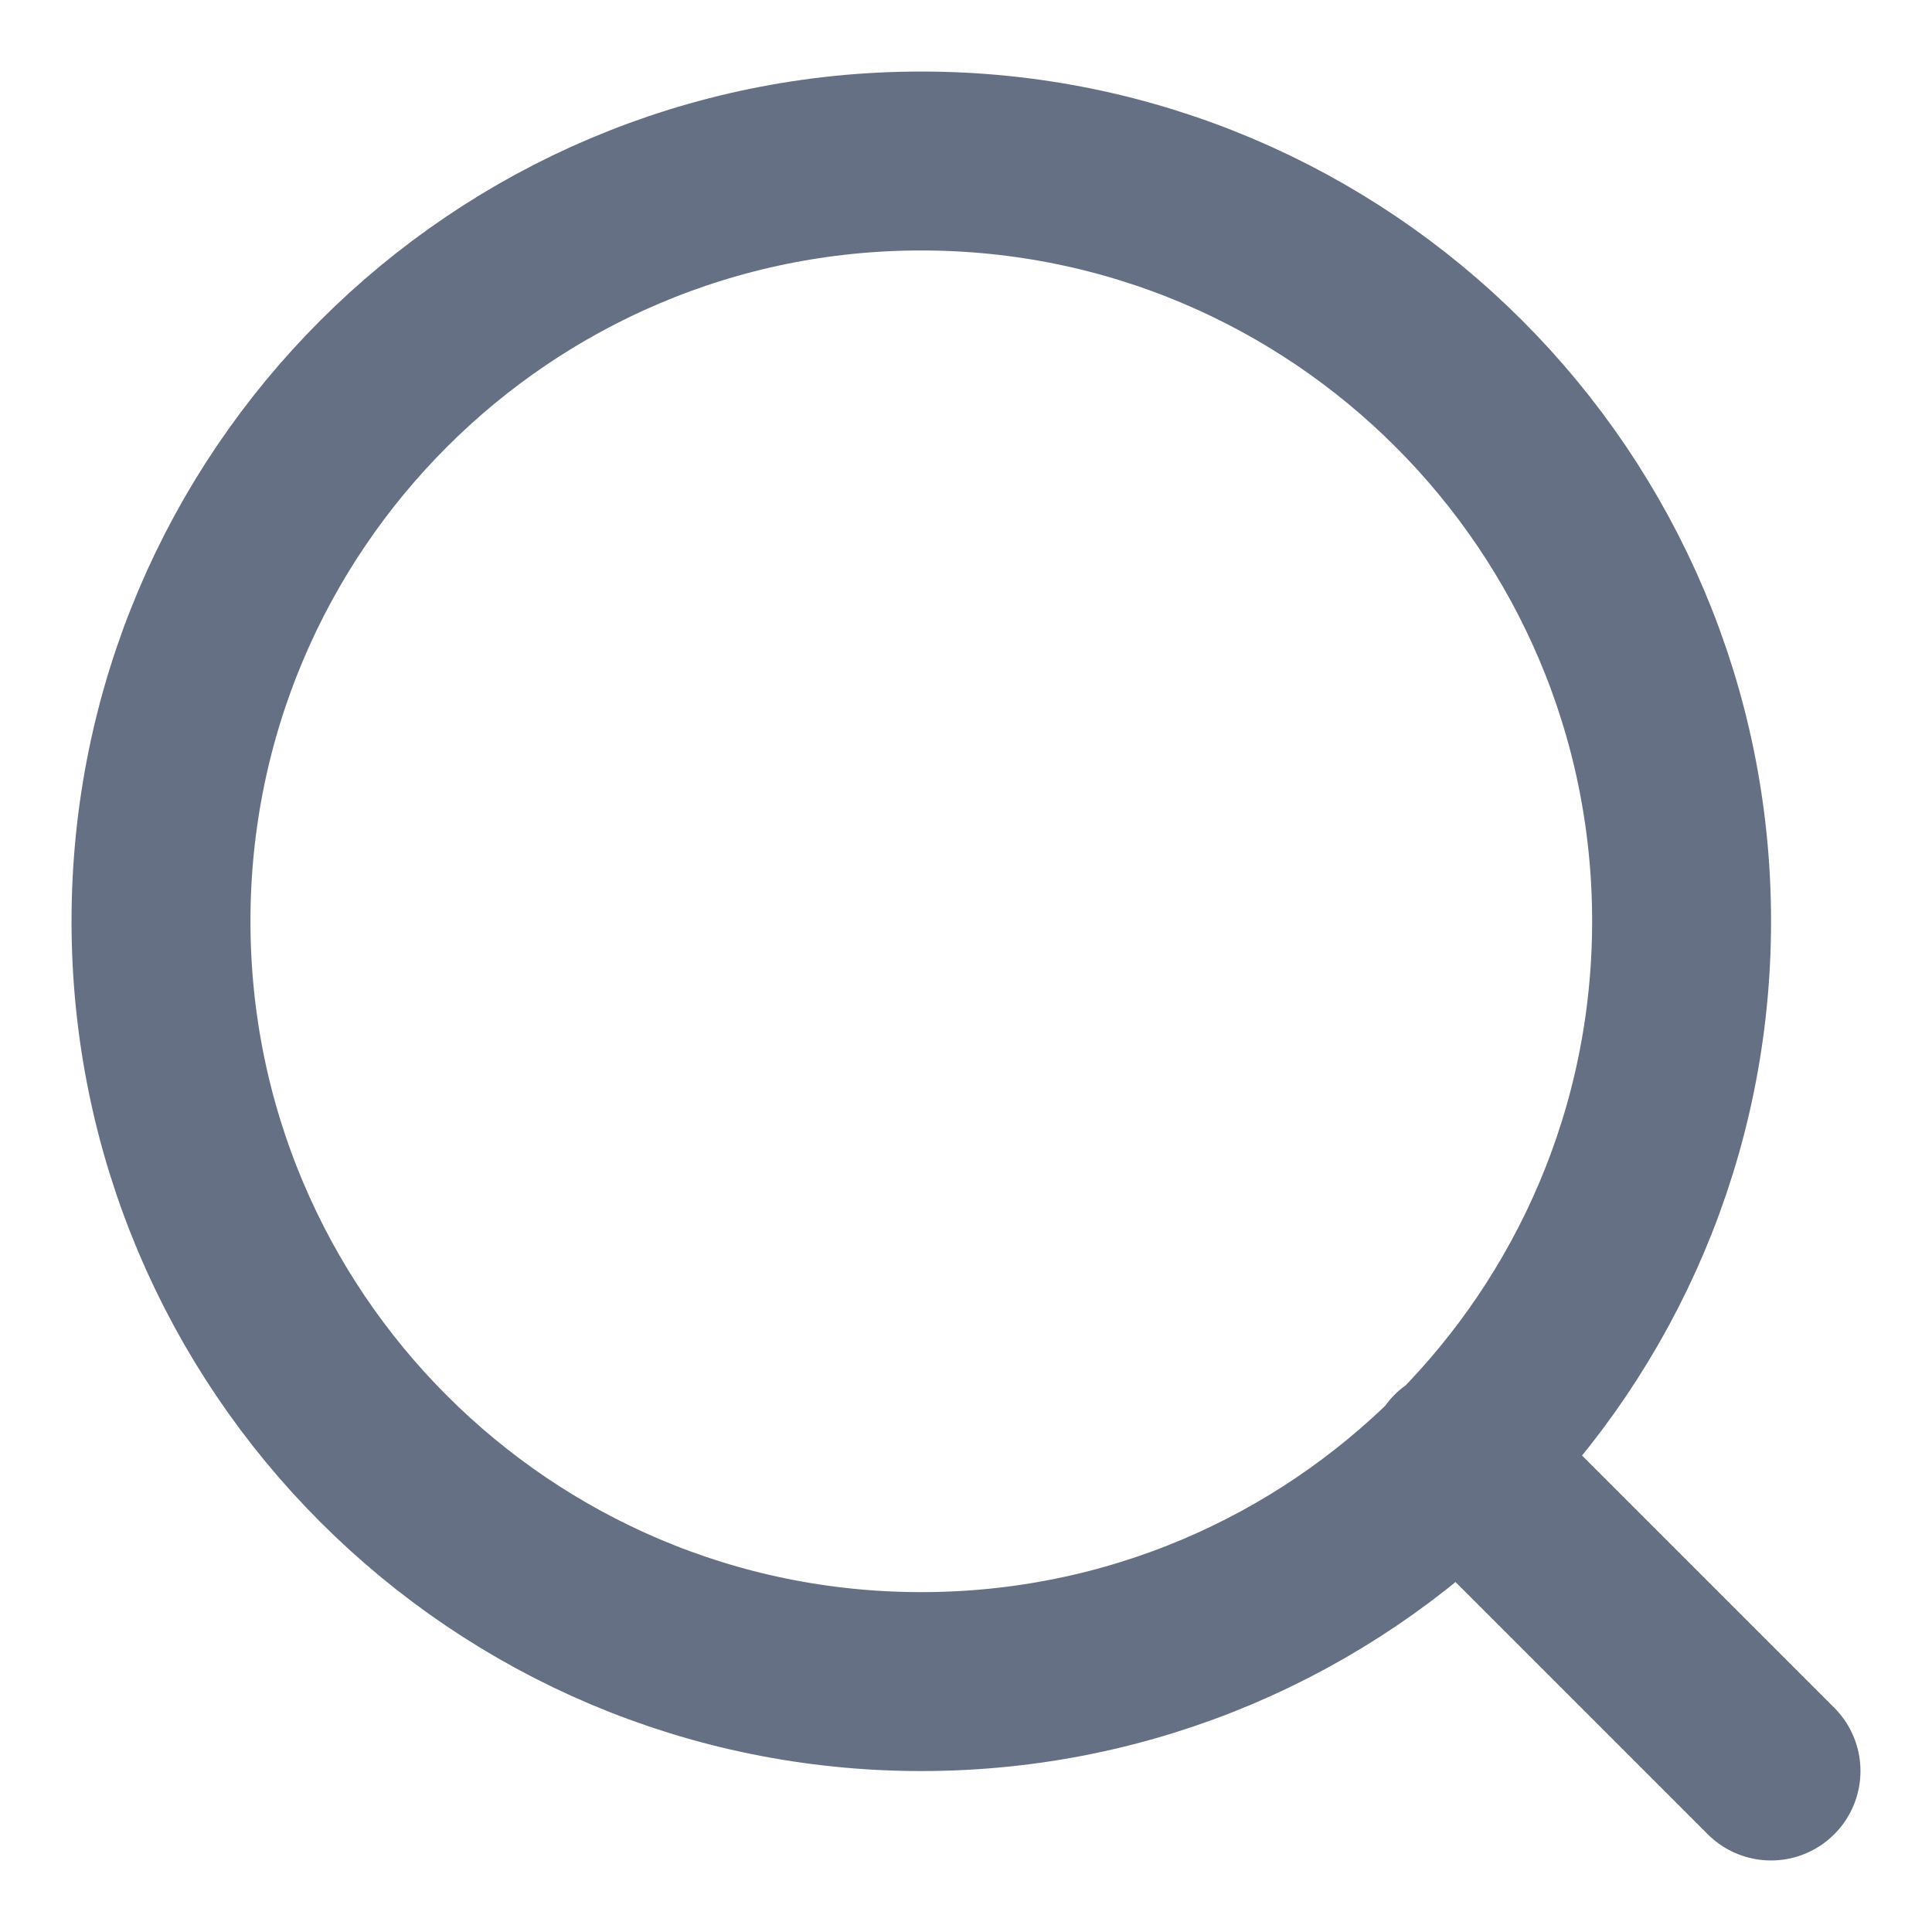
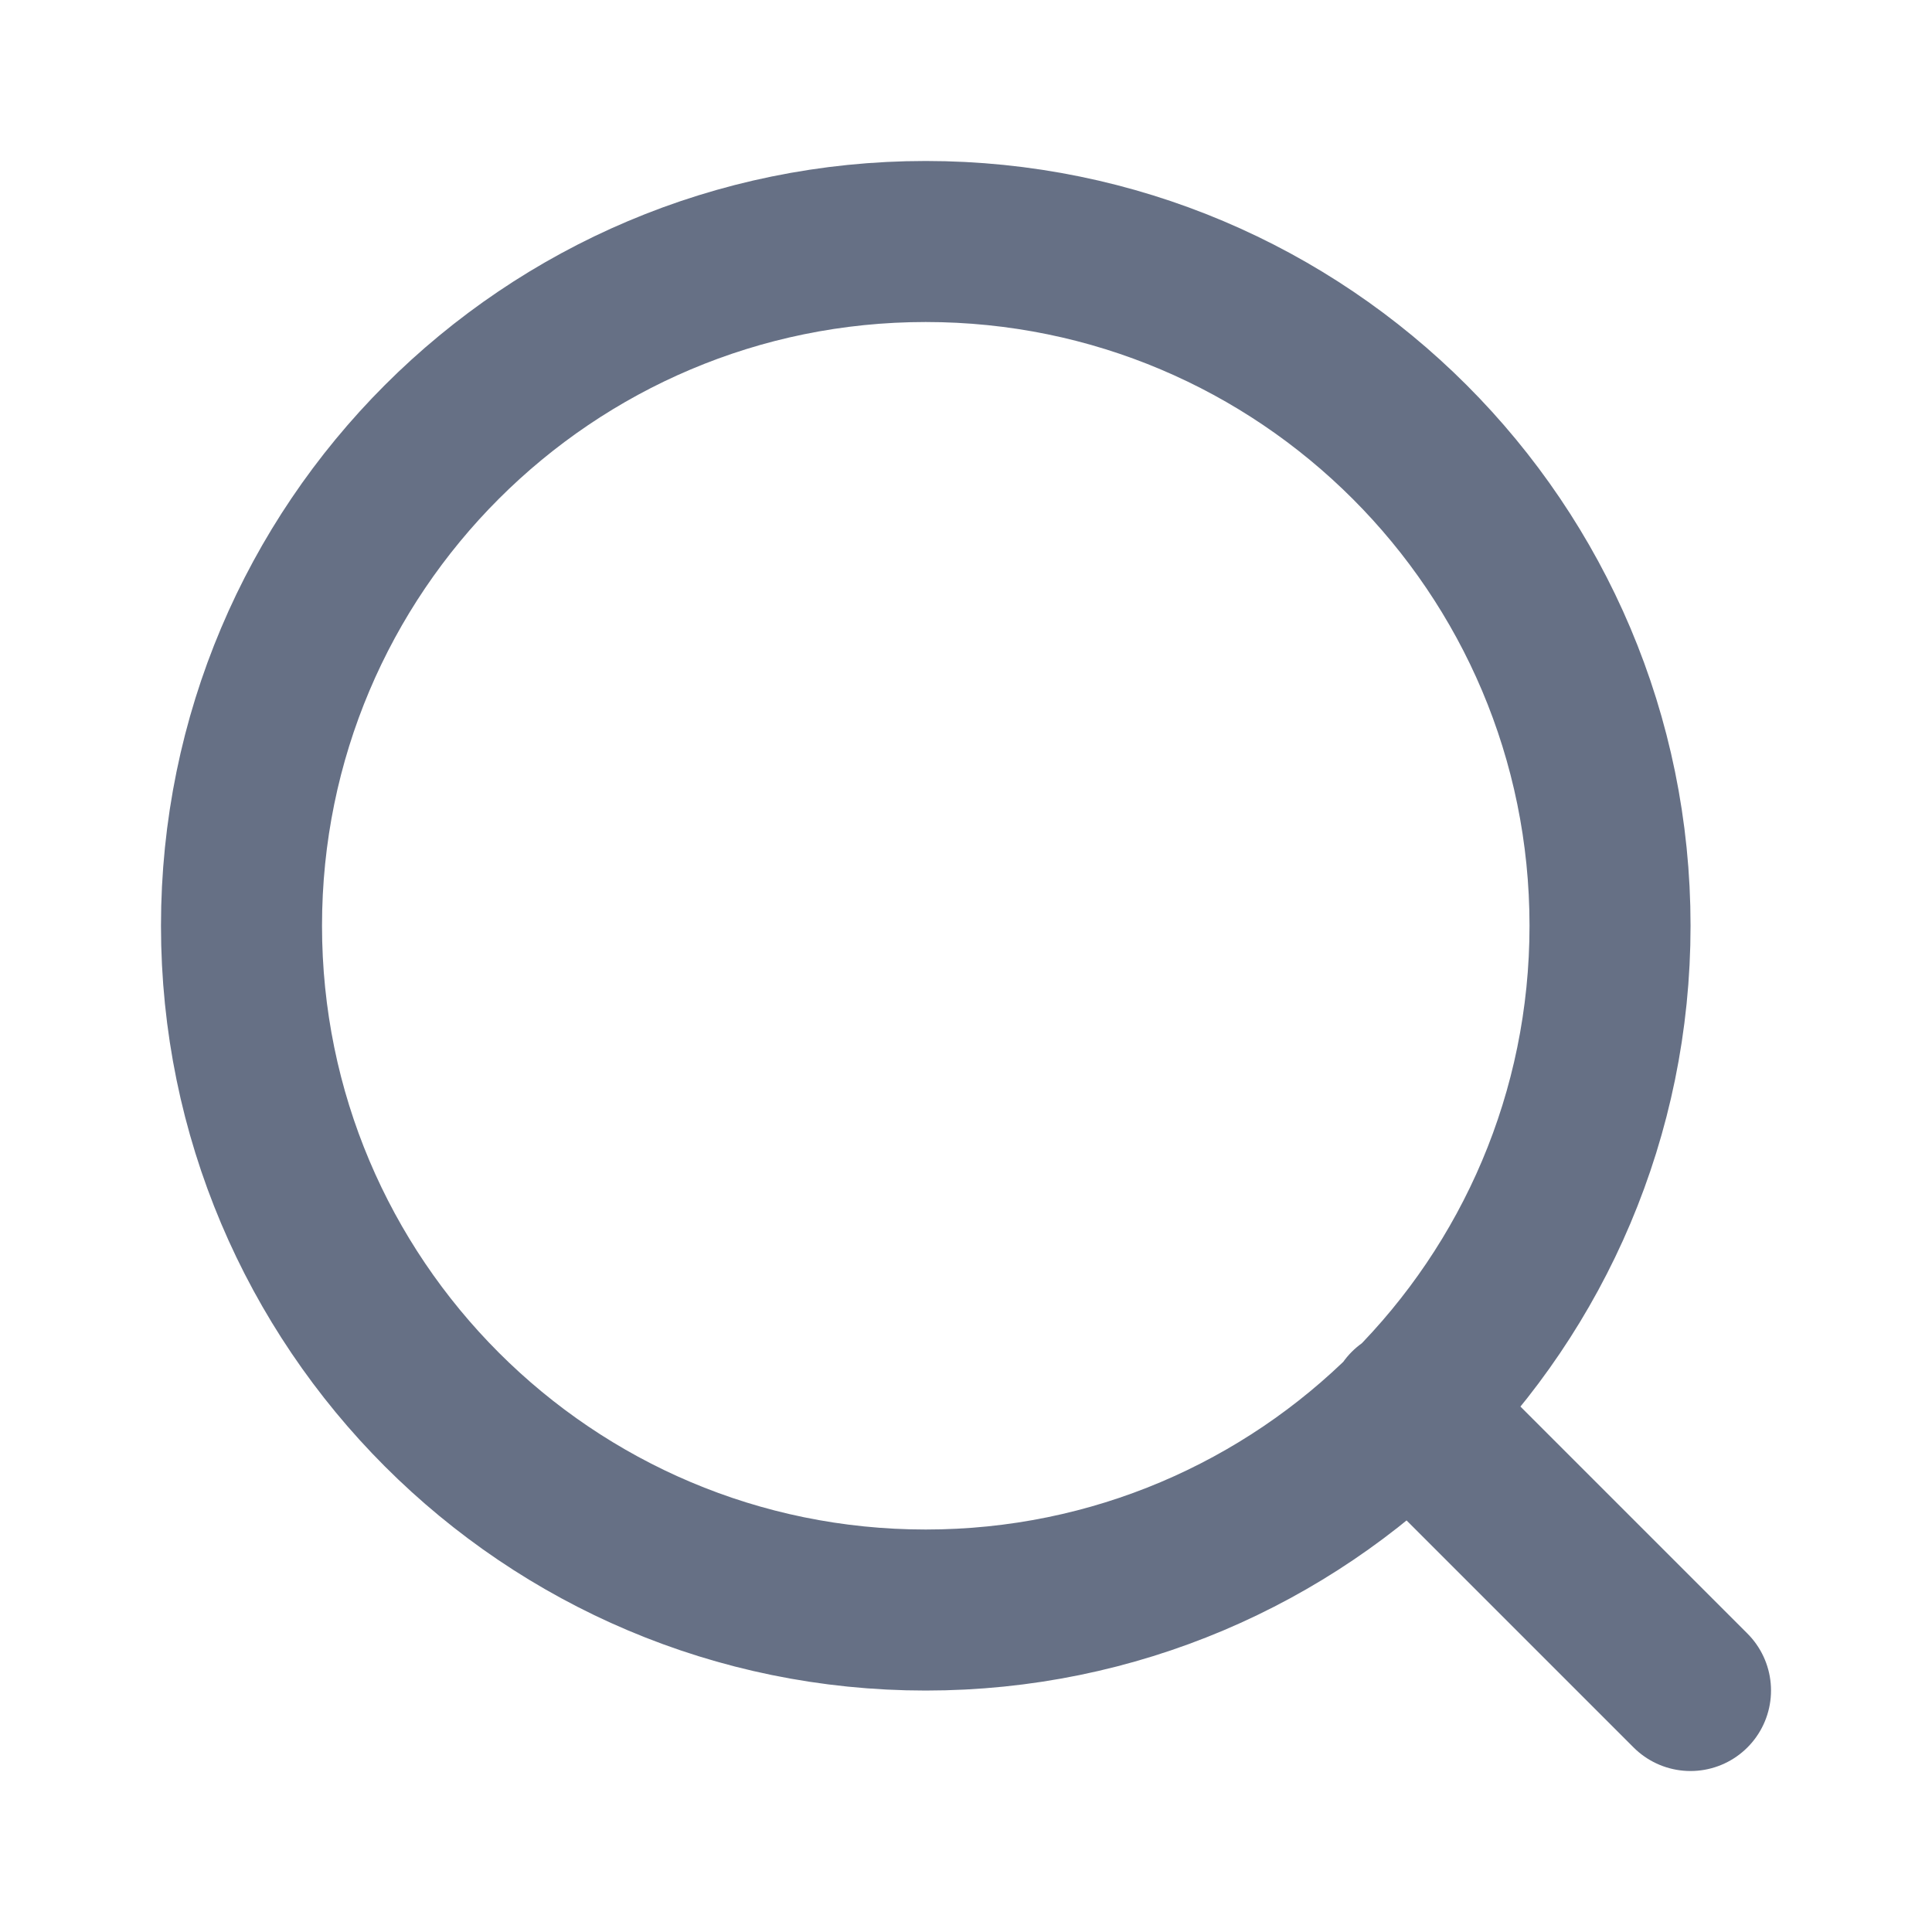
- <svg xmlns="http://www.w3.org/2000/svg" width="18" height="18" viewBox="0 0 18 18" fill="none">
-   <path d="M16.5 16.5L13.583 13.583M15.667 8.583C15.667 12.495 12.495 15.667 8.583 15.667C4.671 15.667 1.5 12.495 1.5 8.583C1.5 4.671 4.671 1.5 8.583 1.5C12.495 1.5 15.667 4.671 15.667 8.583Z" stroke="#667085" stroke-width="1.667" stroke-linecap="round" stroke-linejoin="round" />
+ <svg xmlns="http://www.w3.org/2000/svg" width="20" height="20" viewBox="0 0 20 20" fill="none">
+   <path d="M17.5 17.5L14.583 14.583M16.667 9.583C16.667 13.495 13.495 16.667 9.583 16.667C5.671 16.667 2.5 13.495 2.5 9.583C2.5 5.671 5.671 2.5 9.583 2.5C13.495 2.5 16.667 5.671 16.667 9.583Z" stroke="#667085" stroke-width="1.667" stroke-linecap="round" stroke-linejoin="round" />
</svg>
